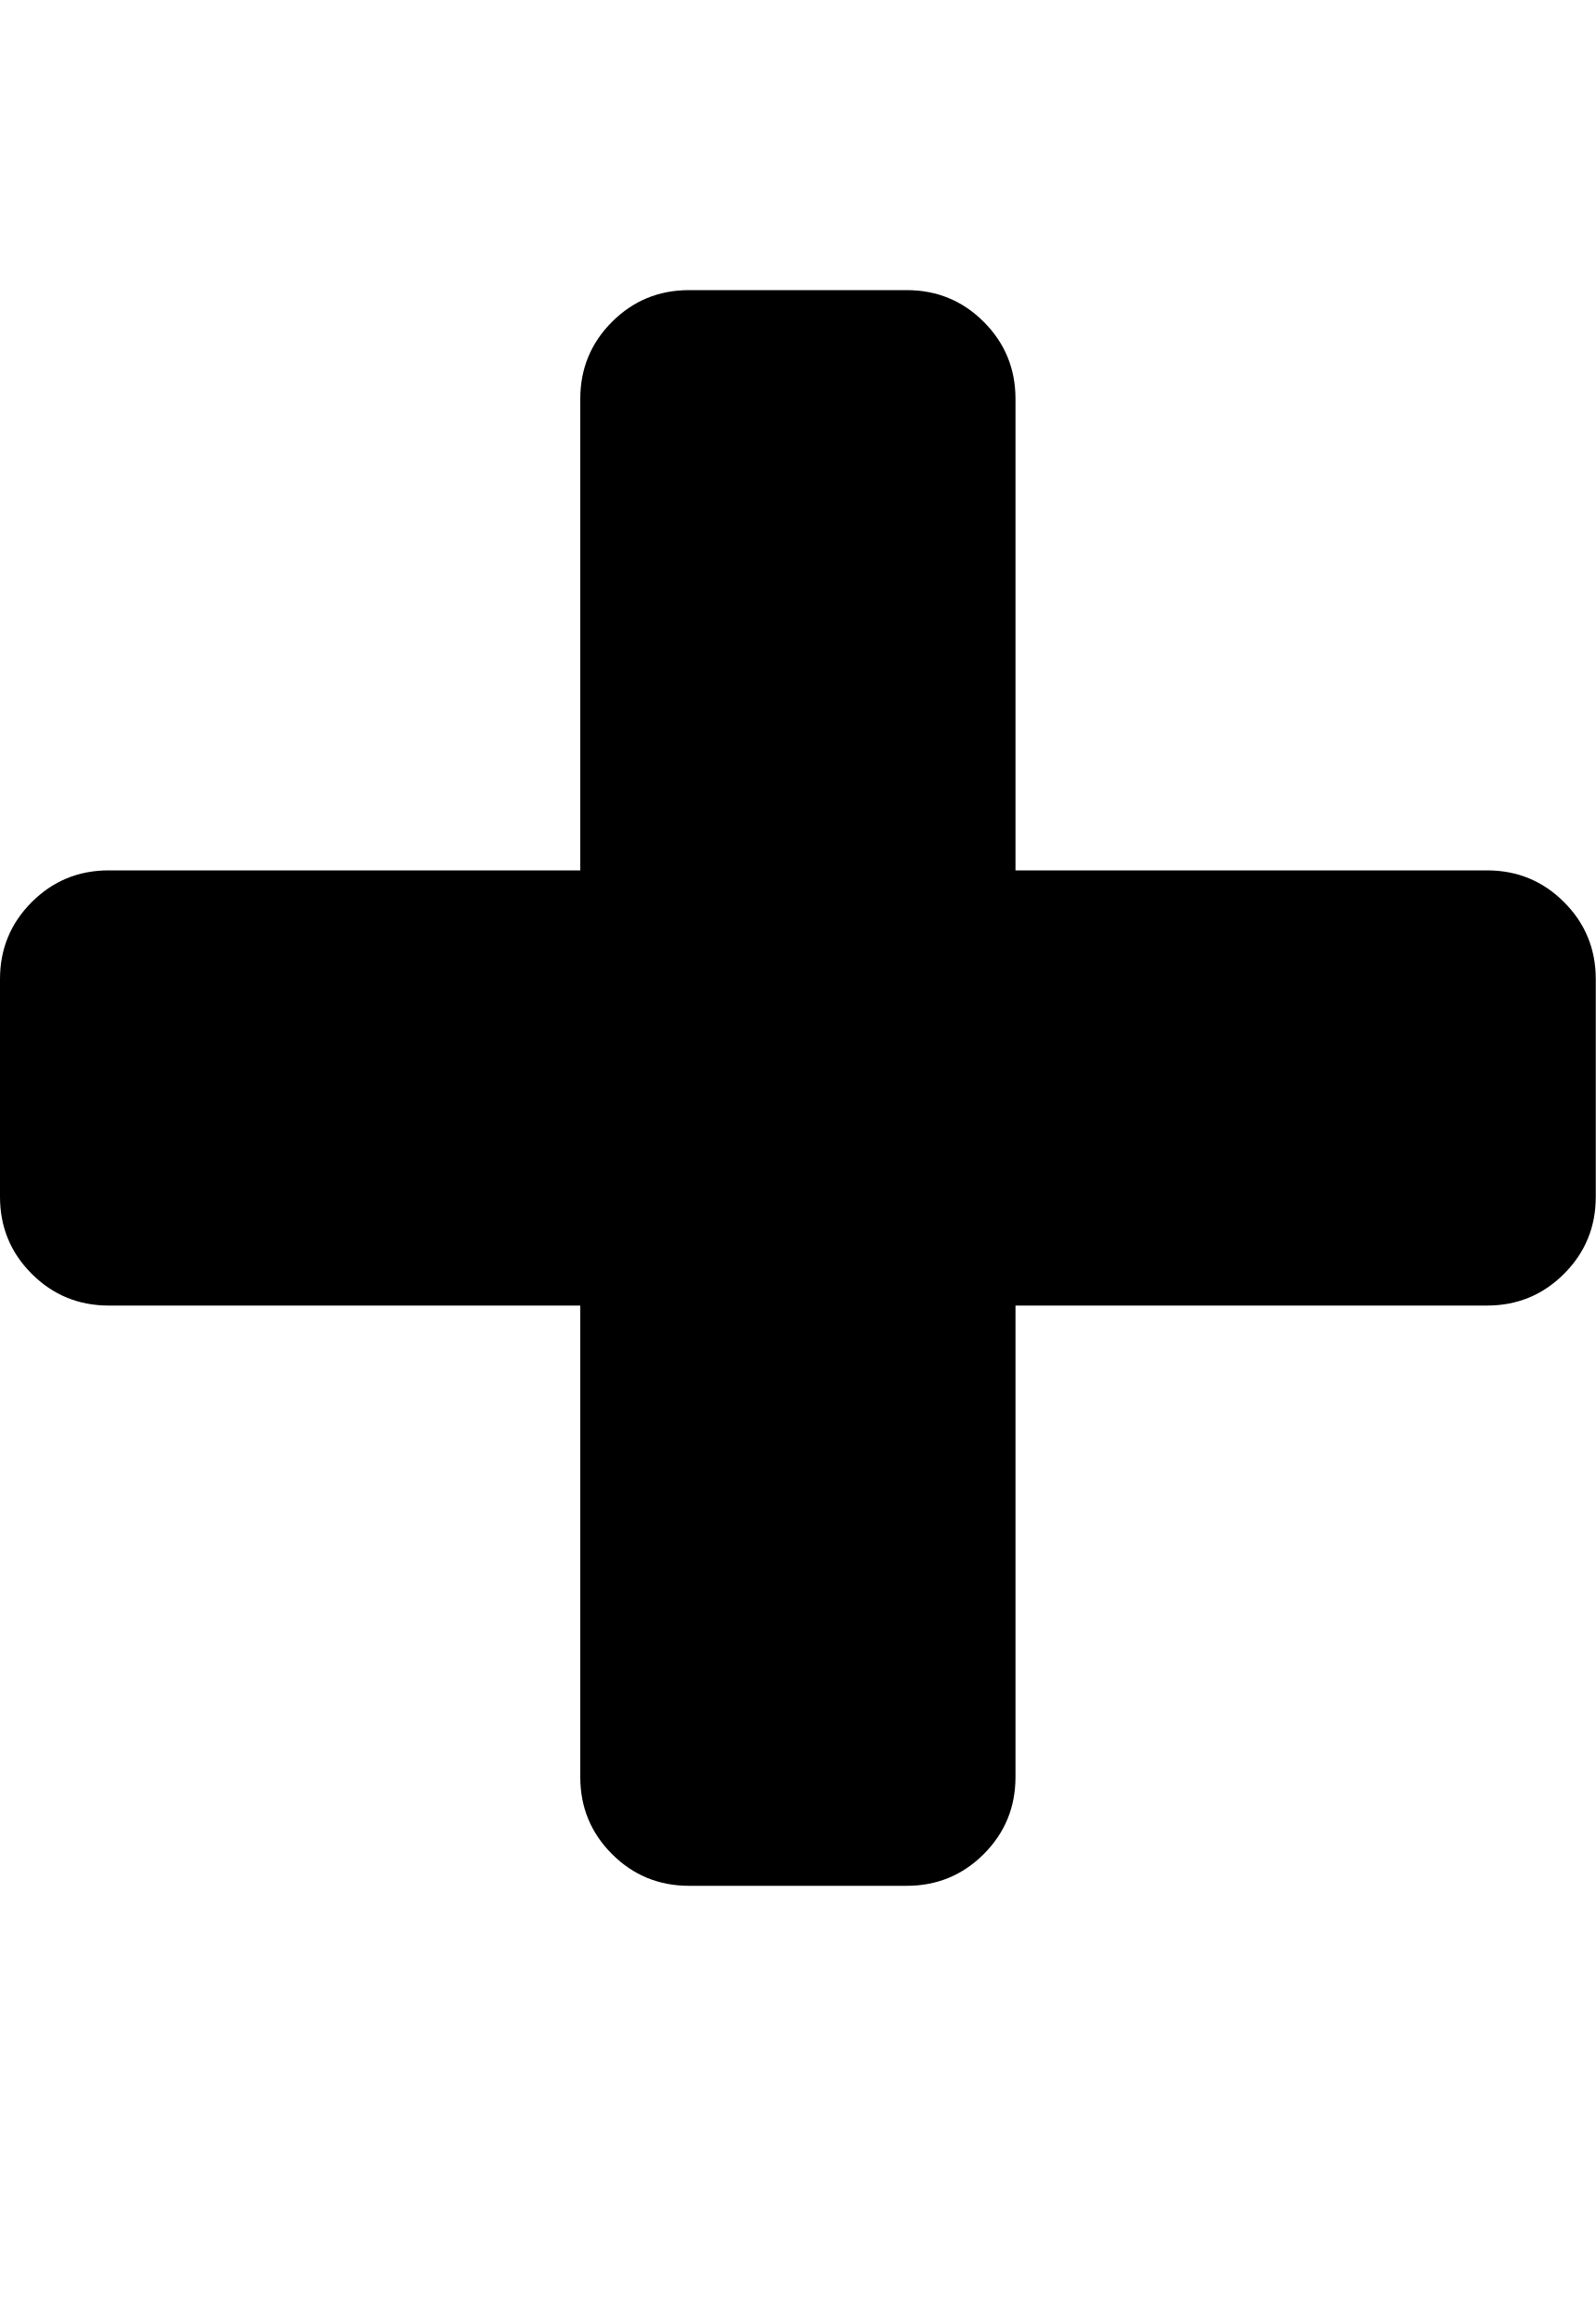
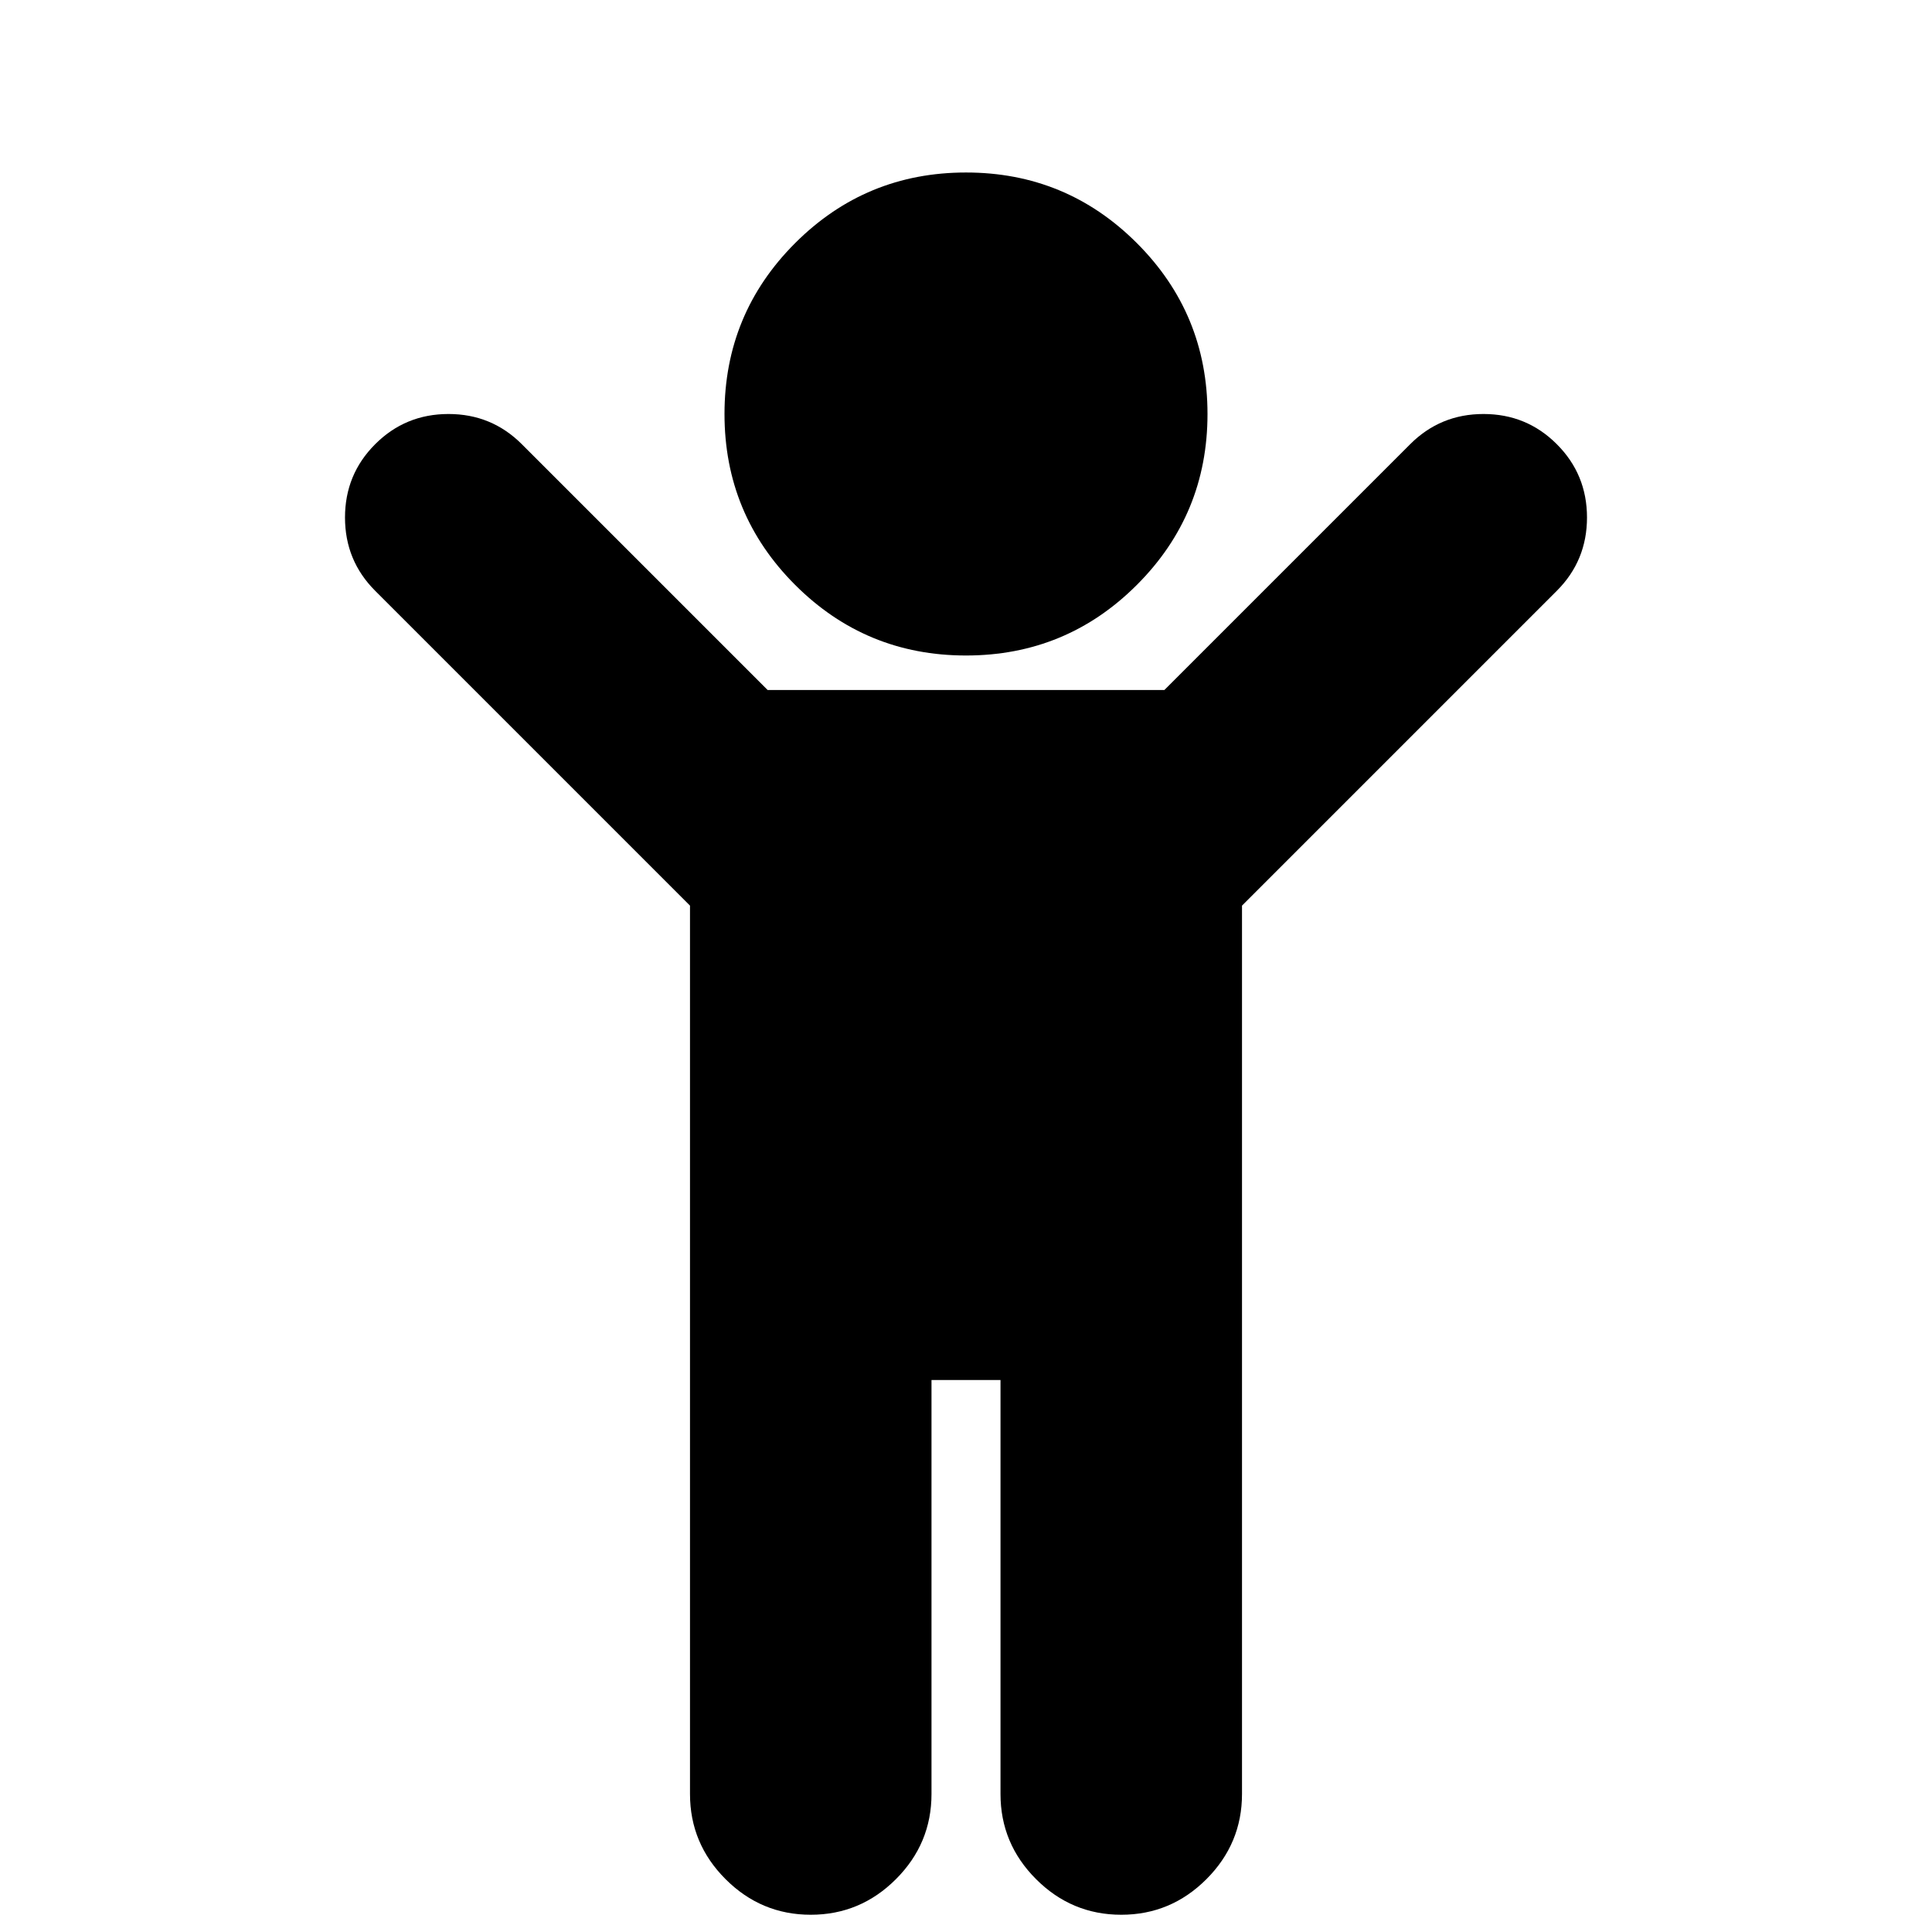
- <svg xmlns="http://www.w3.org/2000/svg" contentScriptType="text/ecmascript" contentStyleType="text/css" enable-background="new 0 0 2048 2048" height="2048px" id="Layer_1" preserveAspectRatio="xMidYMid meet" version="1.1" viewBox="0.0 0 1408.0 2048" width="1408.0px" xml:space="preserve" zoomAndPan="magnify">
-   <path d="M1408,864v192c0,26.667-9.333,49.333-28,68s-41.333,28-68,28H896v416c0,26.667-9.333,49.333-28,68s-41.333,28-68,28H608  c-26.667,0-49.333-9.333-68-28s-28-41.333-28-68v-416H96c-26.667,0-49.333-9.333-68-28s-28-41.333-28-68V864  c0-26.667,9.333-49.333,28-68s41.333-28,68-28h416V352c0-26.667,9.333-49.333,28-68s41.333-28,68-28h192  c26.667,0,49.333,9.333,68,28s28,41.333,28,68v416h416c26.667,0,49.333,9.333,68,28S1408,837.333,1408,864z" />
+ <svg xmlns="http://www.w3.org/2000/svg" height="1792" viewBox="0 0 1792 1792" width="1792">
+   <path d="M1444 548l-292 292v824q0 46-33 79t-79 33-79-33-33-79v-384h-64v384q0 46-33 79t-79 33-79-33-33-79v-824l-292-292q-28-28-28-68t28-68 68-28 68 28l228 228h368l228-228q28-28 68-28t68 28 28 68-28 68zm-324-164q0 93-65.5 158.5t-158.5 65.5-158.5-65.5-65.5-158.5 65.5-158.5 158.5-65.5 158.5 65.5 65.5 158.5z" />
</svg>
